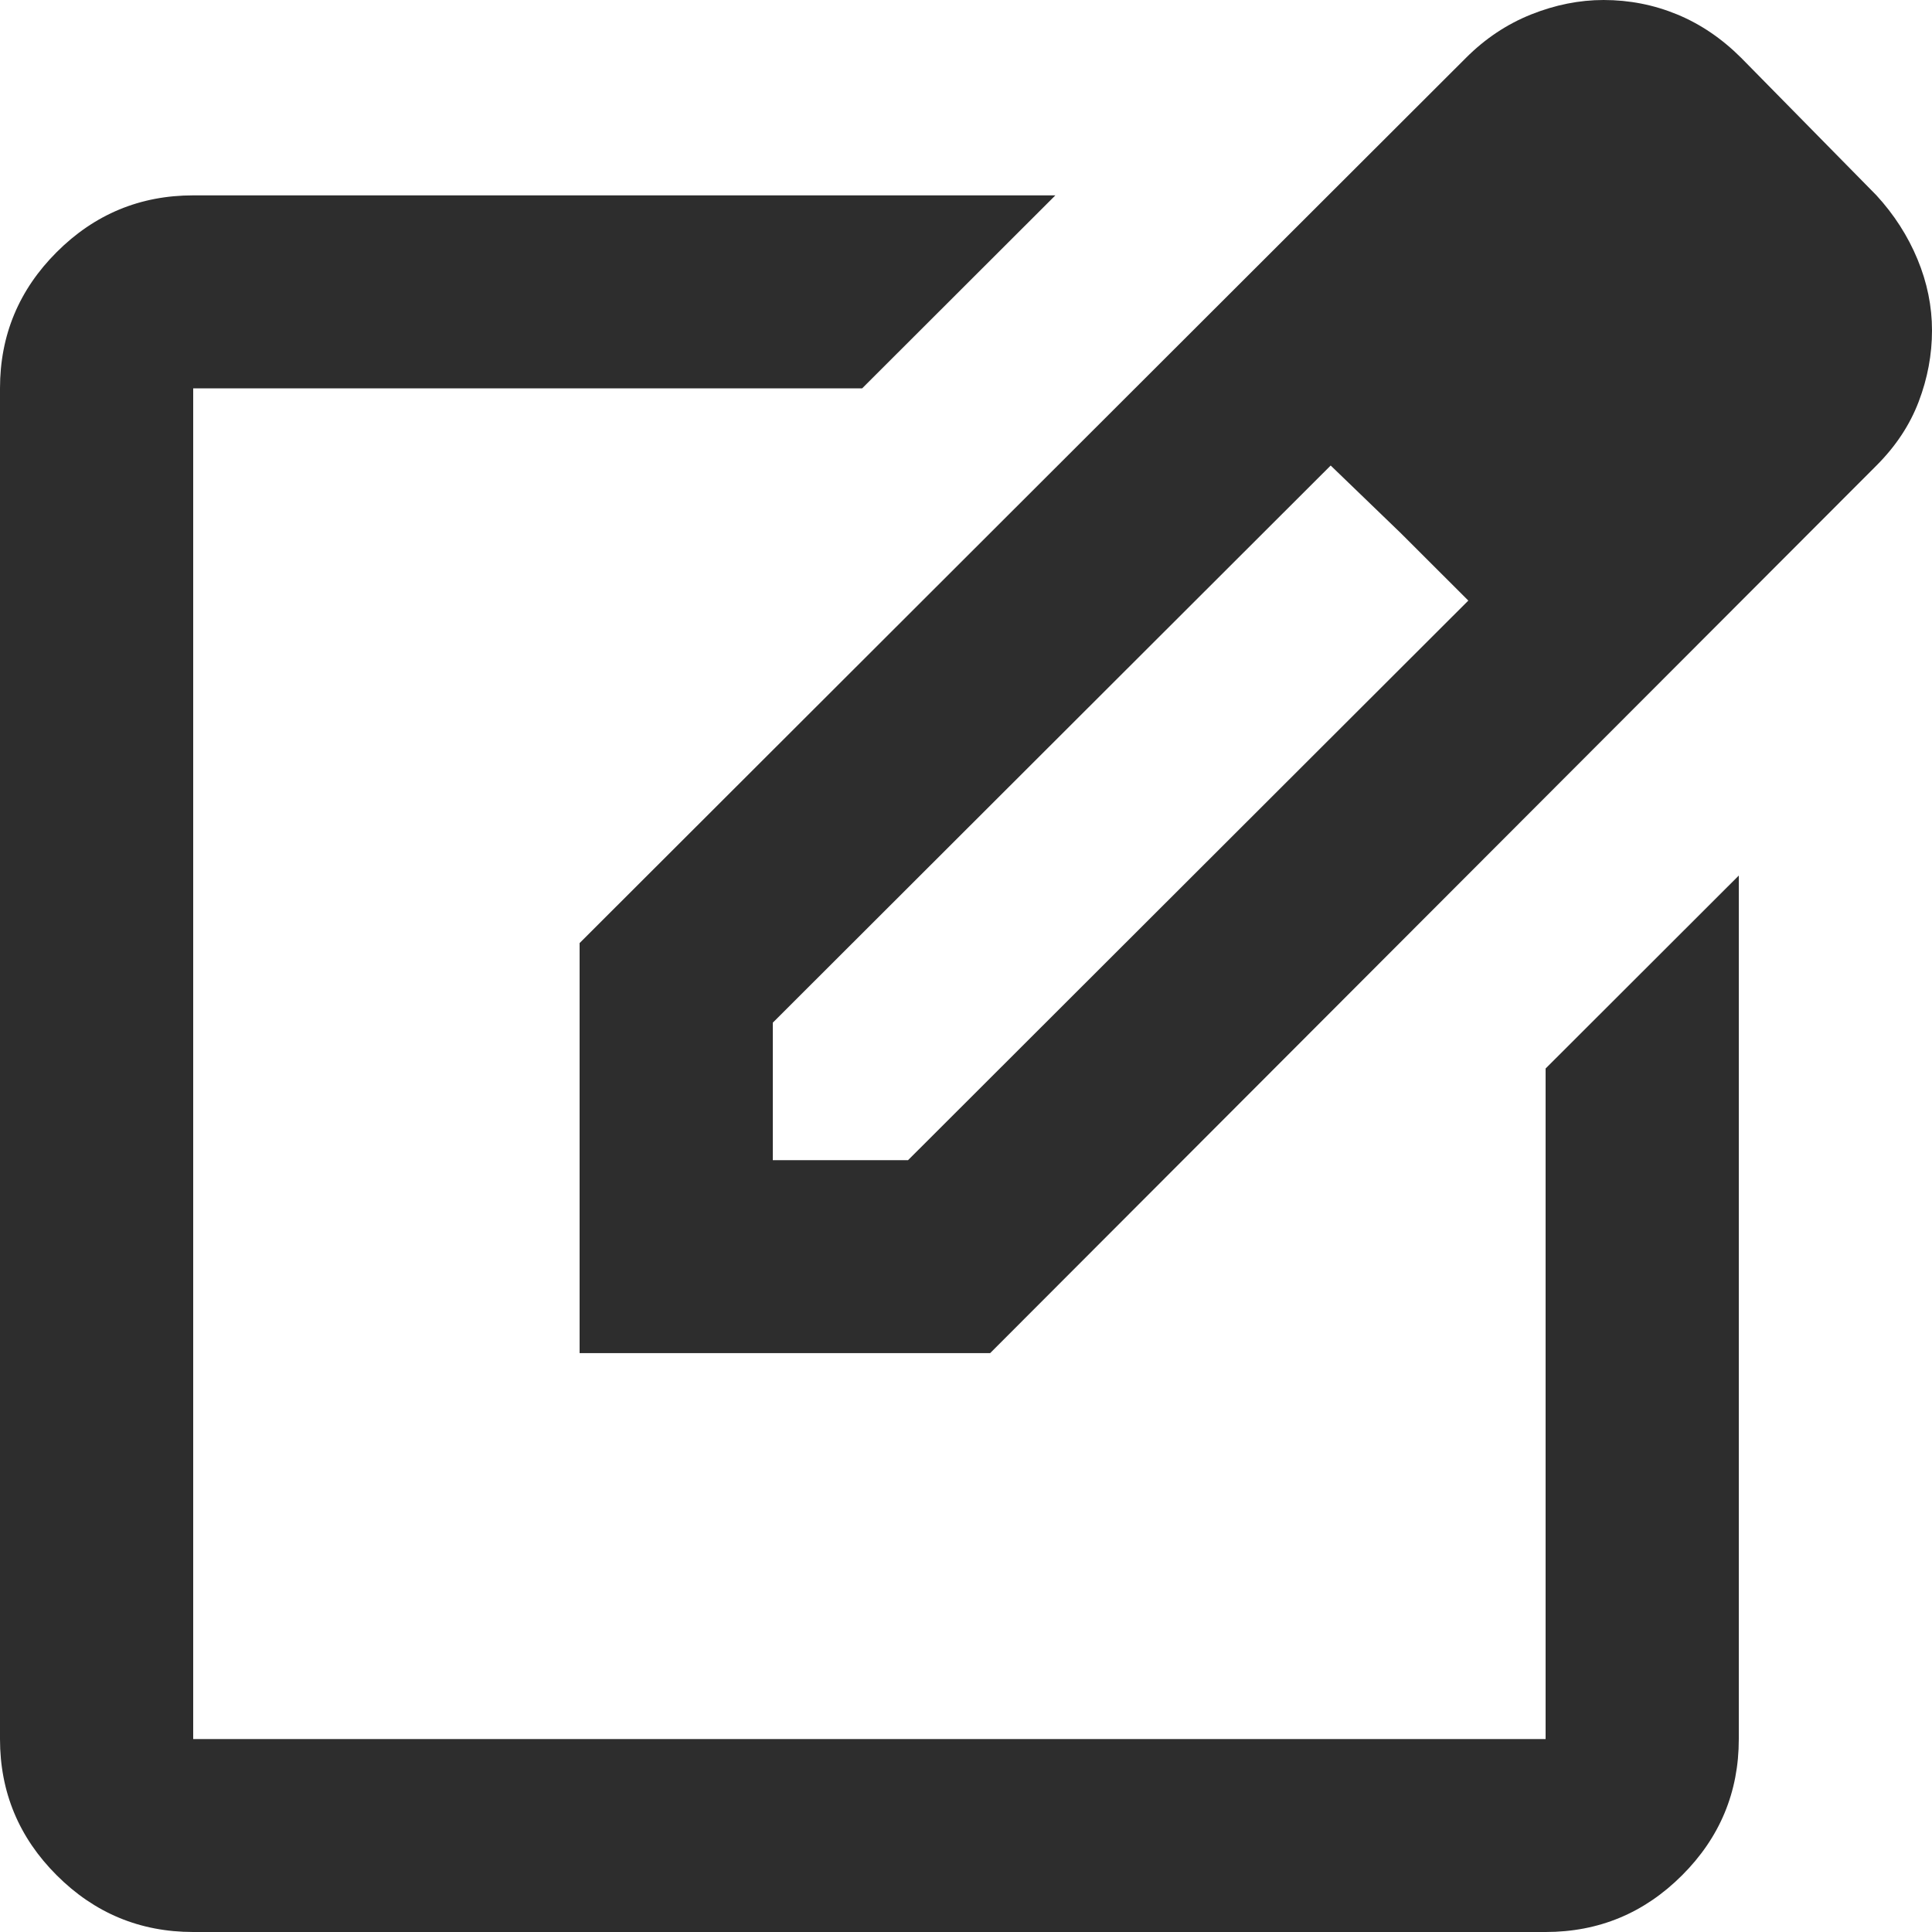
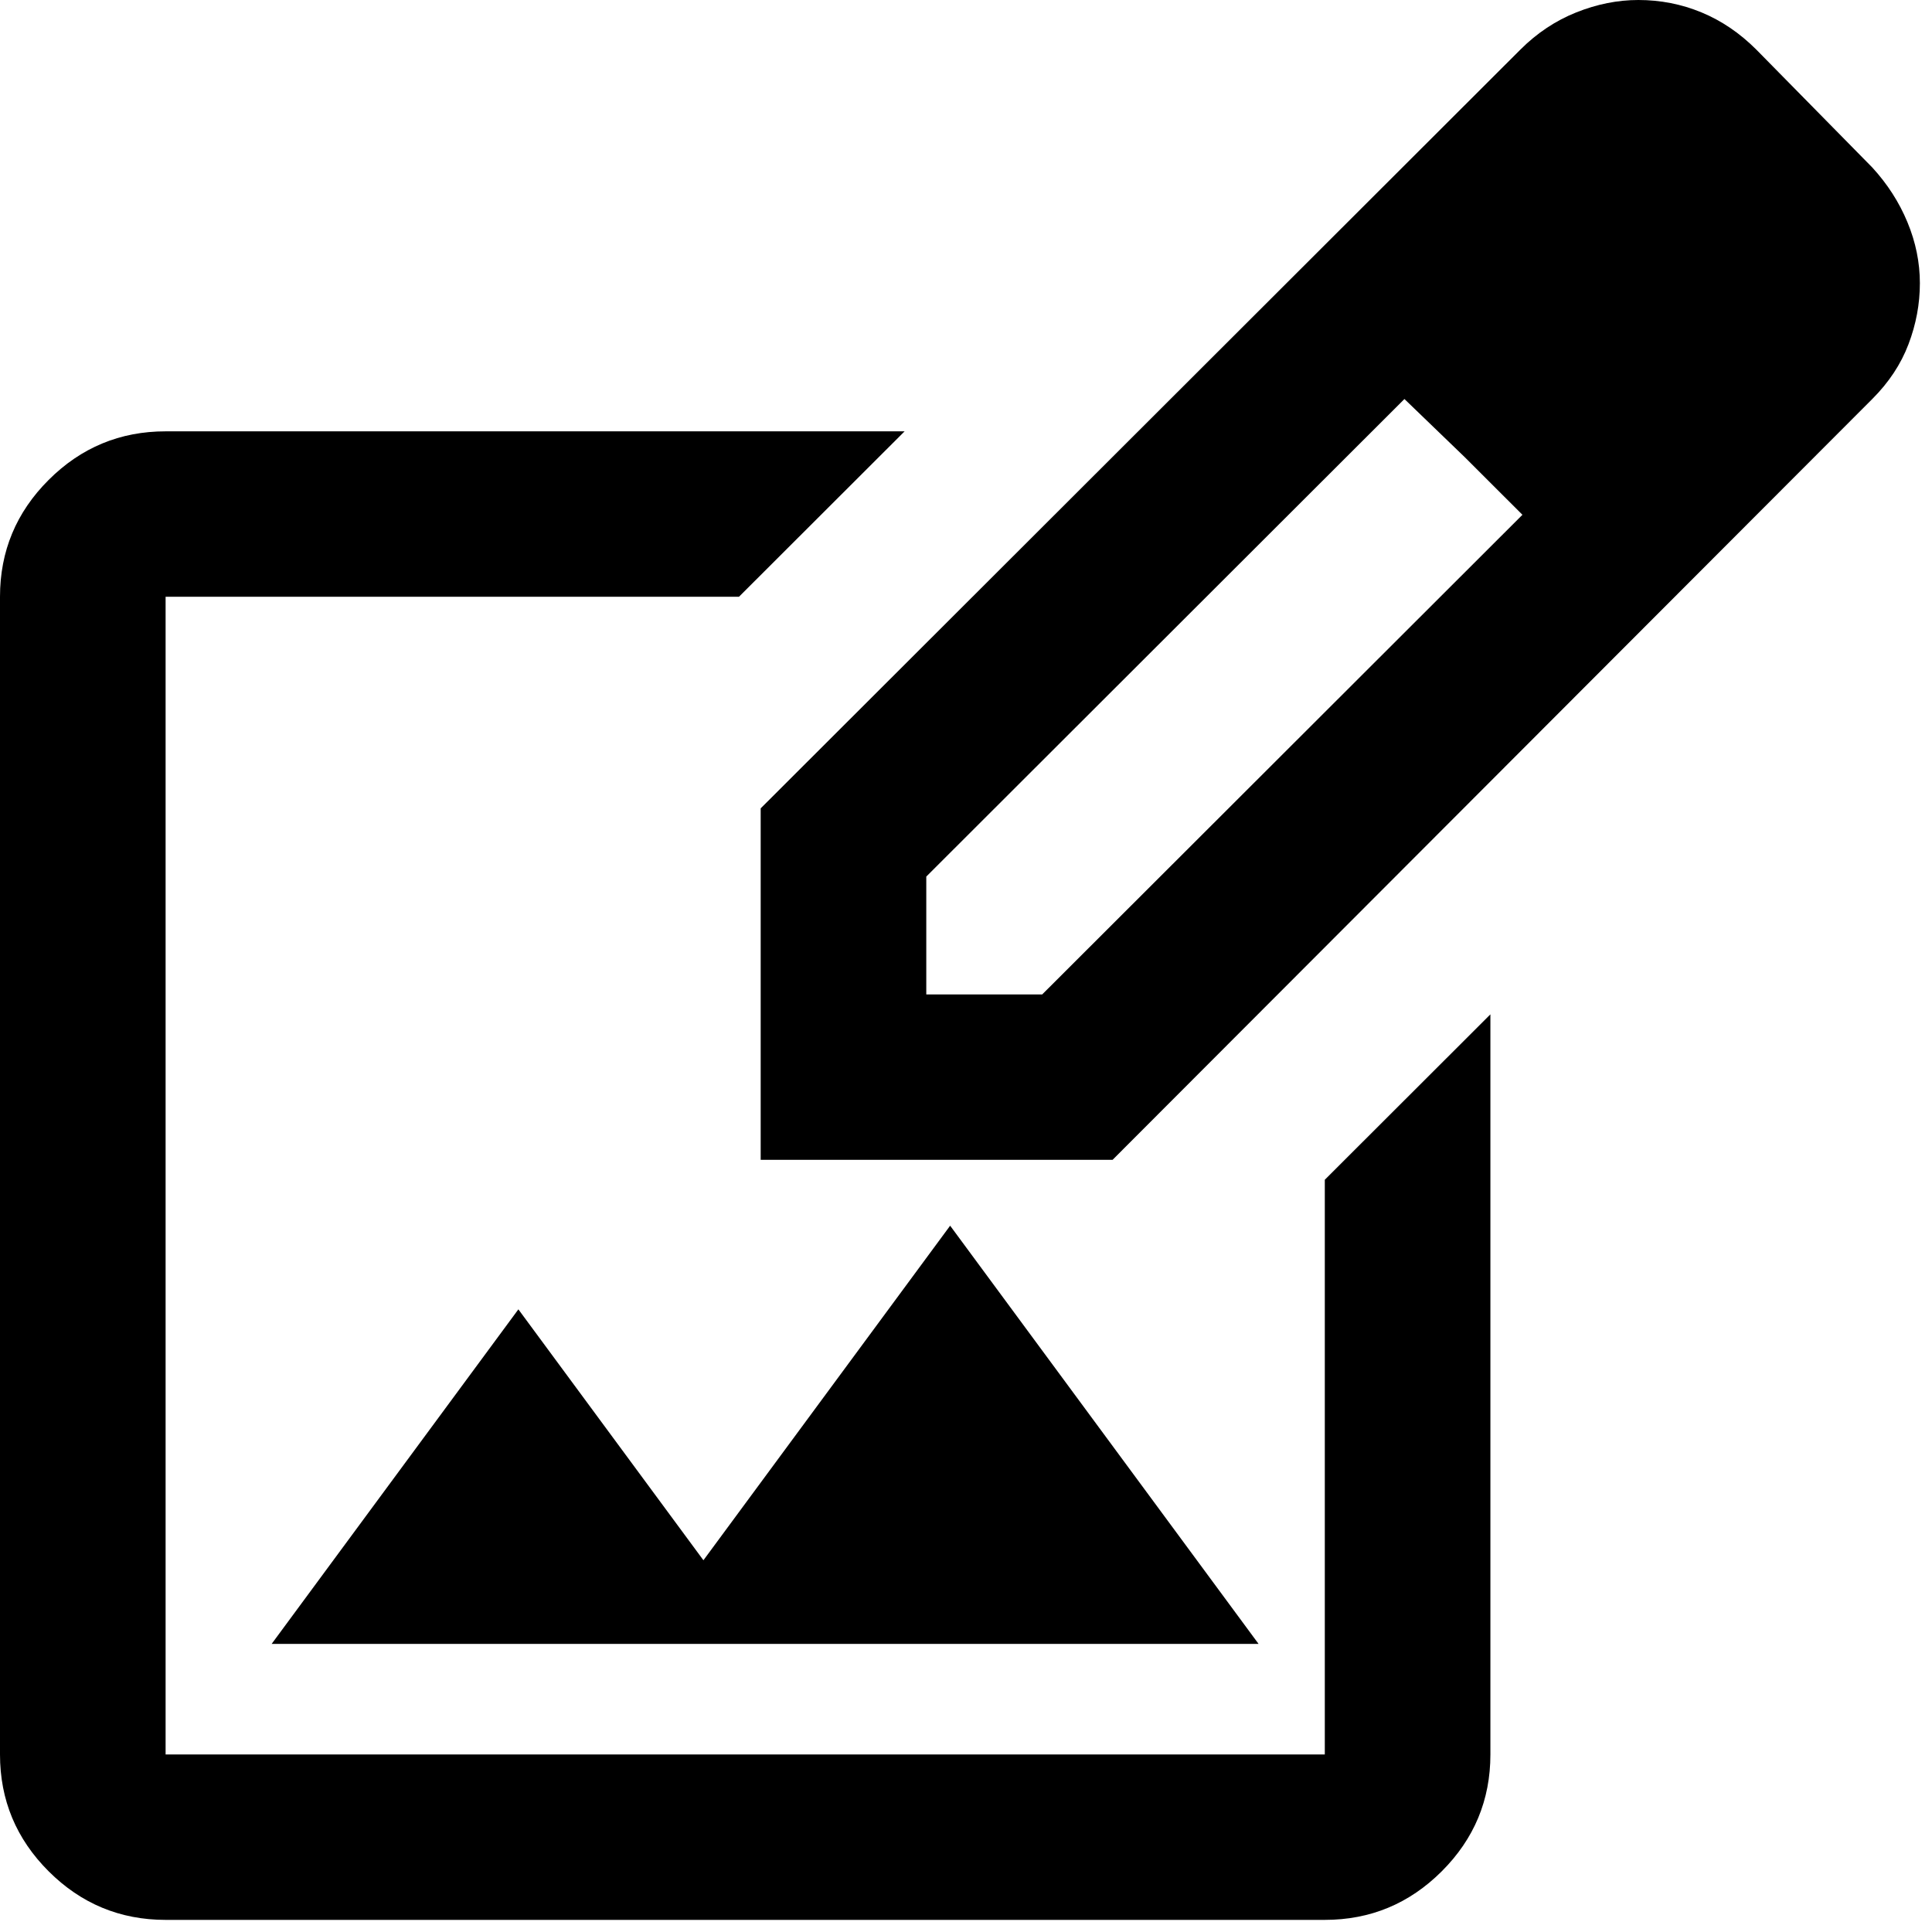
- <svg xmlns="http://www.w3.org/2000/svg" width="66" height="66" viewBox="0 0 66 66" fill="none">
-   <path d="M6.6 66C4.785 66 3.231 65.355 1.939 64.064C0.646 62.773 0 61.221 0 59.408V13.266C0 11.453 0.646 9.901 1.939 8.61C3.231 7.32 4.785 6.674 6.6 6.674H36.053L29.453 13.266H6.6V59.408H52.8V36.502L59.4 29.91V59.408C59.4 61.221 58.754 62.773 57.461 64.064C56.169 65.355 54.615 66 52.8 66H6.6ZM19.8 46.225V32.217L50.078 1.978C50.737 1.318 51.48 0.824 52.305 0.494C53.13 0.165 53.955 0 54.78 0C55.66 0 56.499 0.165 57.296 0.494C58.094 0.824 58.822 1.318 59.483 1.978L64.103 6.674C64.707 7.333 65.175 8.061 65.505 8.858C65.835 9.654 66 10.464 66 11.288C66 12.112 65.849 12.923 65.546 13.719C65.244 14.516 64.763 15.243 64.103 15.903L33.825 46.225H19.8ZM26.4 39.633H31.02L50.16 20.517L47.85 18.21L45.458 15.903L26.4 34.936V39.633Z" fill="#2D2D2D" />
+ <svg xmlns="http://www.w3.org/2000/svg" viewBox="0 0 77 77" fill="none">
+   <path d="M6.6 76.517C4.785 76.517 3.231 75.871 1.939 74.581C0.646 73.29 0 71.738 0 69.925V23.783C0 21.97 0.646 20.418 1.939 19.127C3.231 17.837 4.785 17.191 6.6 17.191H36.053L29.453 23.783H6.6V69.925H52.8V47.019L59.4 40.427V69.925C59.4 71.738 58.754 73.29 57.461 74.581C56.169 75.871 54.615 76.517 52.8 76.517H6.6ZM30.317 46.225V32.217L60.594 1.978C61.254 1.318 61.997 0.824 62.822 0.494C63.647 0.165 64.472 -7.62939e-06 65.297 -7.62939e-06C66.177 -7.62939e-06 67.016 0.165 67.813 0.494C68.611 0.824 69.339 1.318 69.999 1.978L74.619 6.674C75.224 7.333 75.692 8.061 76.022 8.858C76.352 9.654 76.517 10.464 76.517 11.288C76.517 12.112 76.366 12.923 76.063 13.719C75.761 14.516 75.279 15.243 74.619 15.903L44.342 46.225H30.317ZM36.917 39.633H41.537L60.677 20.517L58.367 18.21L55.974 15.903L36.917 34.936V39.633Z" fill="black" />
+   <path d="M50.16 65.517H10.827L20.66 52.184L28.035 62.184L37.868 48.85L50.16 65.517Z" fill="black" />
</svg>
